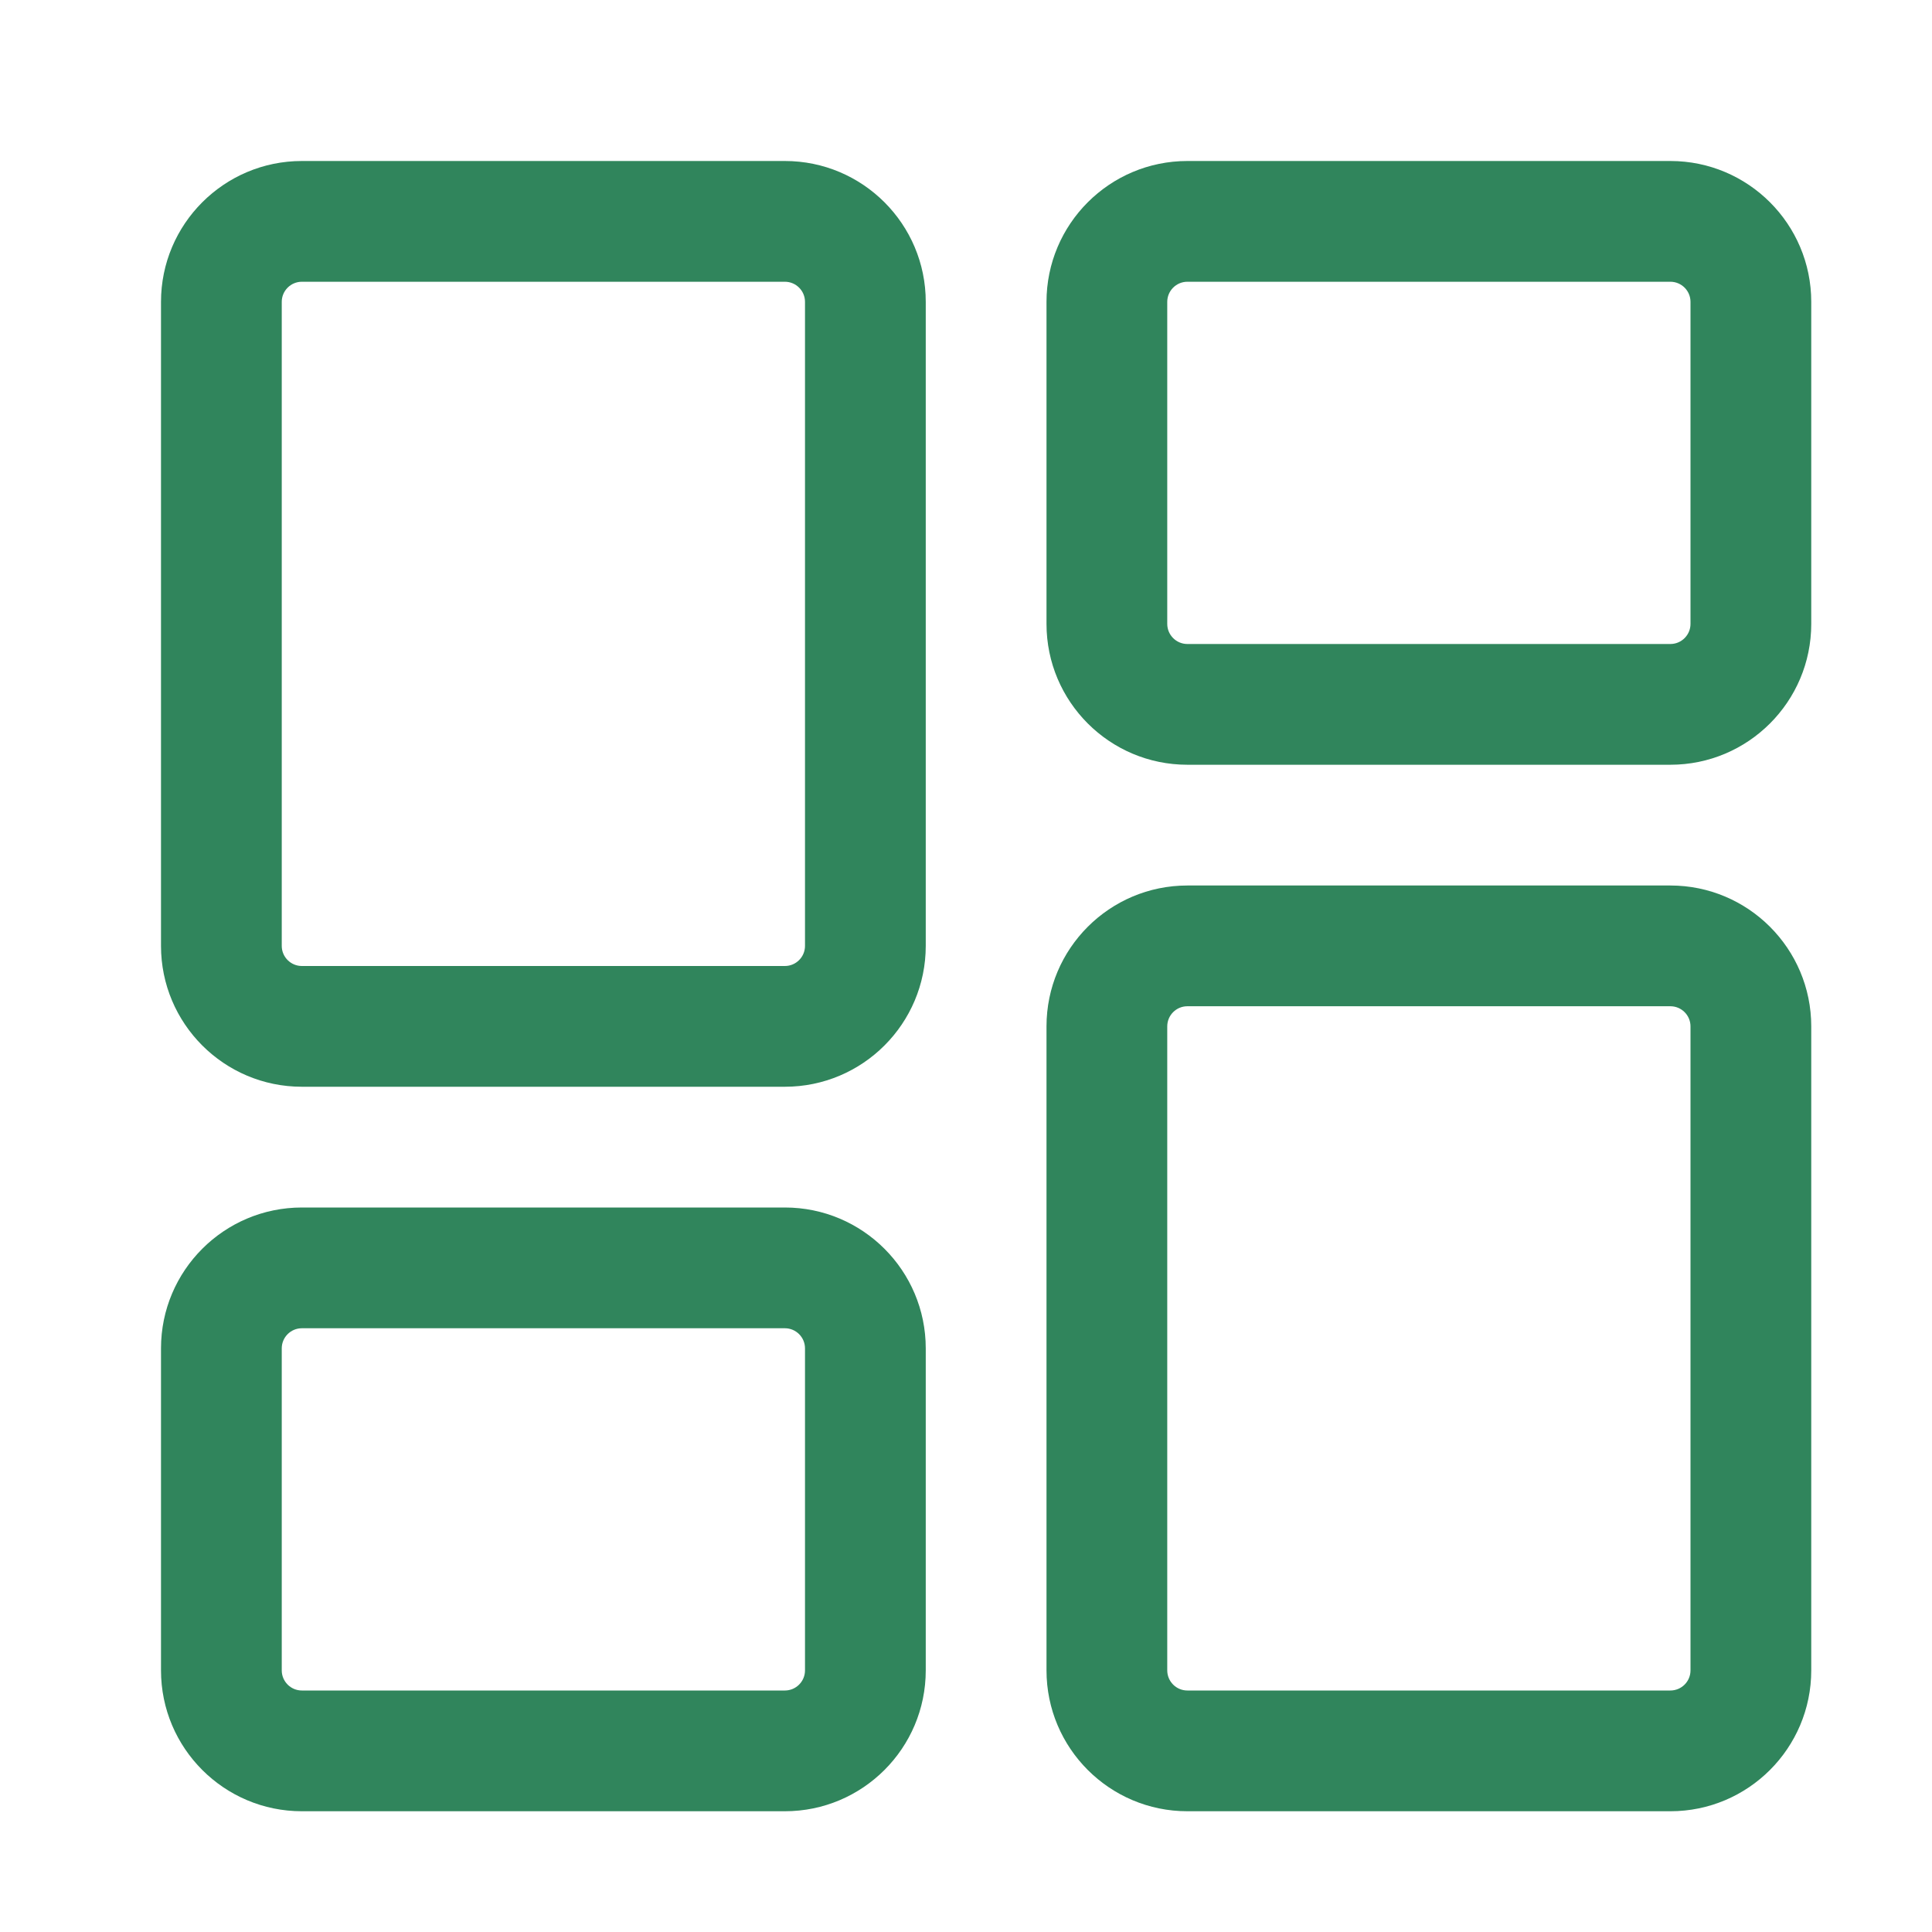
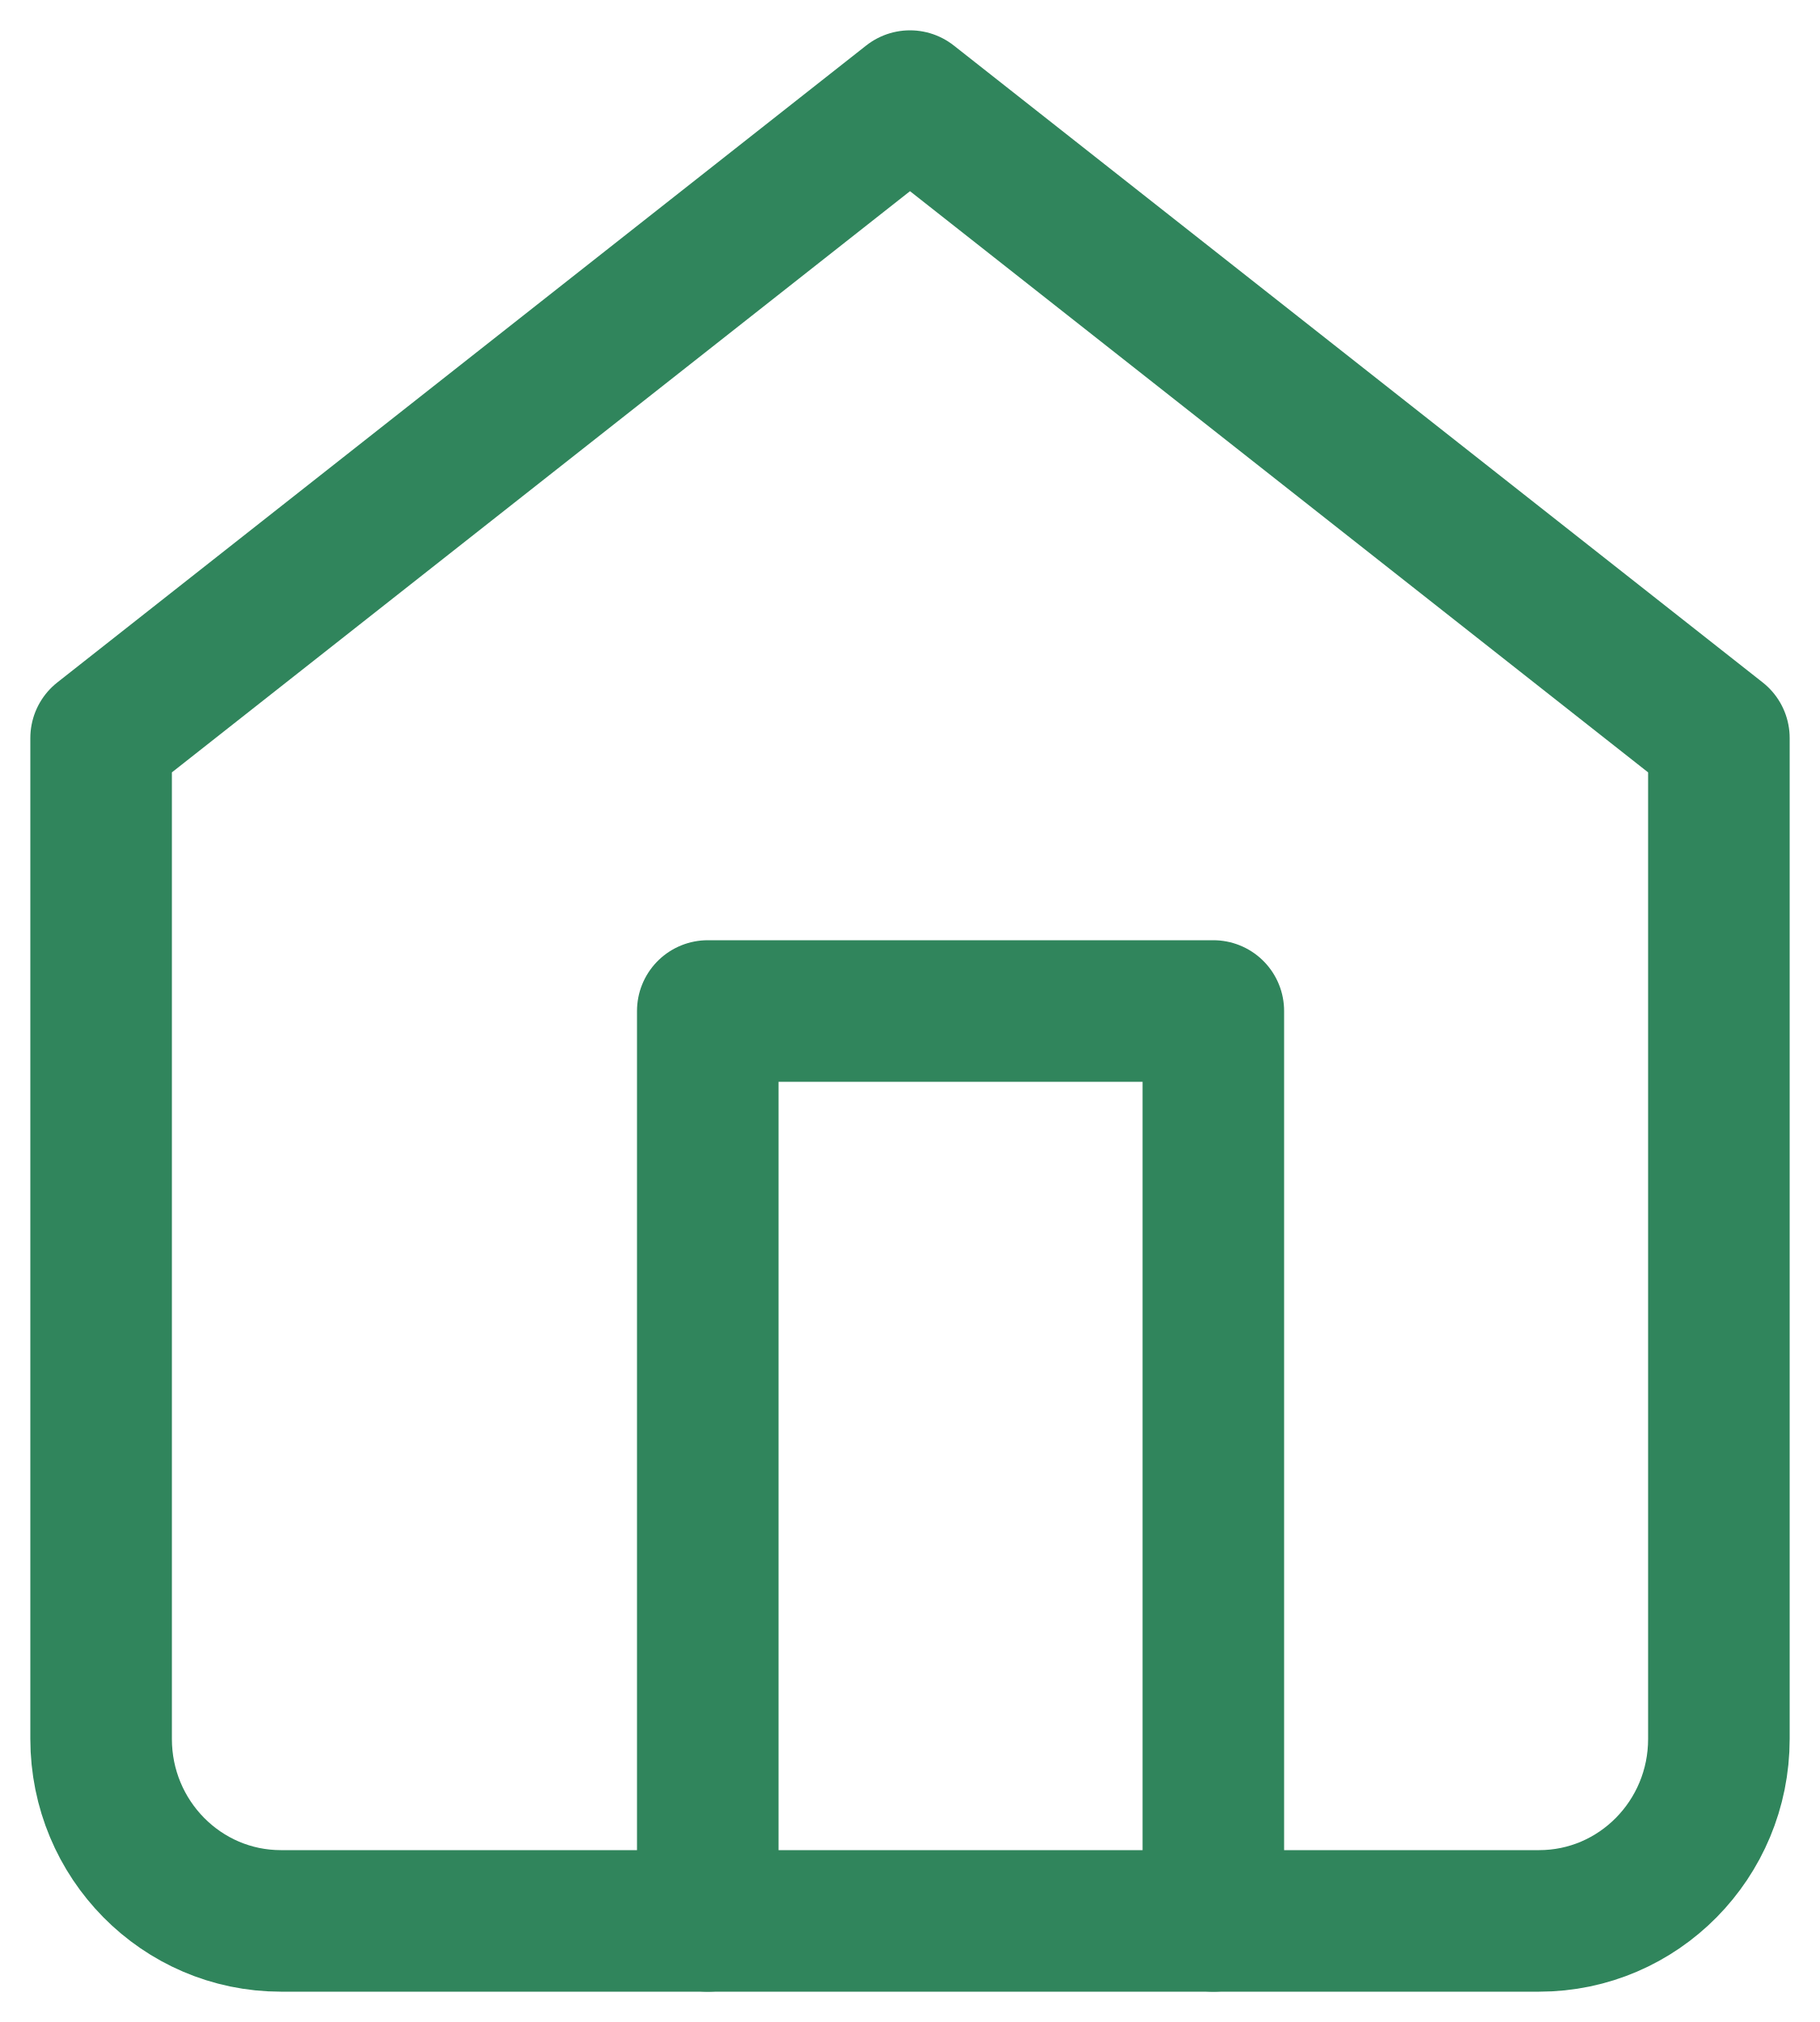
- <svg xmlns="http://www.w3.org/2000/svg" width="24" height="24" viewBox="0 0 24 24">
-   <g fill="none" fill-rule="evenodd">
-     <path d="M0 0H24V24H0z" />
-     <path fill="#30855C" fill-rule="nonzero" d="M9.75 15c.966 0 1.75.784 1.75 1.75v4c0 .966-.784 1.75-1.75 1.75h-6c-.966 0-1.75-.784-1.75-1.75v-4c0-.966.784-1.75 1.75-1.75zm11-4c.966 0 1.75.784 1.75 1.75v8c0 .966-.784 1.75-1.75 1.75h-6c-.966 0-1.75-.784-1.75-1.75v-8c0-.966.784-1.75 1.75-1.75zm-11 5.5h-6c-.138 0-.25.112-.25.25v4c0 .138.112.25.25.25h6c.138 0 .25-.112.25-.25v-4c0-.138-.112-.25-.25-.25zm11-4h-6c-.138 0-.25.112-.25.25v8c0 .138.112.25.25.25h6c.138 0 .25-.112.25-.25v-8c0-.138-.112-.25-.25-.25zM9.75 2c.966 0 1.75.784 1.75 1.75v8c0 .966-.784 1.75-1.75 1.75h-6c-.966 0-1.75-.784-1.75-1.75v-8C2 2.784 2.784 2 3.75 2zm0 1.5h-6c-.138 0-.25.112-.25.25v8c0 .138.112.25.25.25h6c.138 0 .25-.112.25-.25v-8c0-.138-.112-.25-.25-.25zm11-1.5c.966 0 1.75.784 1.75 1.75v4c0 .966-.784 1.75-1.75 1.75h-6c-.966 0-1.75-.784-1.75-1.75v-4c0-.966.784-1.75 1.75-1.75zm0 1.5h-6c-.138 0-.25.112-.25.25v4c0 .138.112.25.25.25h6c.138 0 .25-.112.25-.25v-4c0-.138-.112-.25-.25-.25z" />
+ <svg xmlns="http://www.w3.org/2000/svg" width="18px" height="20px" viewBox="0 0 18 20" version="1.1">
+   <g id="Page-1" stroke="none" stroke-width="1" fill="none" fill-rule="evenodd" stroke-linecap="round" stroke-linejoin="round">
+     <g id="03_Mobile-nav" transform="translate(-28, -595)" stroke="#30855C" stroke-width="1.4">
+       <g id="home" transform="translate(29, 596)">
+         <path d="M0,6.3 L8,0 L16,6.3 L16,16.2 C16,17.194 15.204,18 14.222,18 L1.778,18 C0.796,18 0,17.194 0,16.2 L0,6.3 Z" id="Path" />
+         <polyline id="Path" points="6 18 6 9 11 9 11 18" />
+       </g>
+     </g>
  </g>
</svg>
